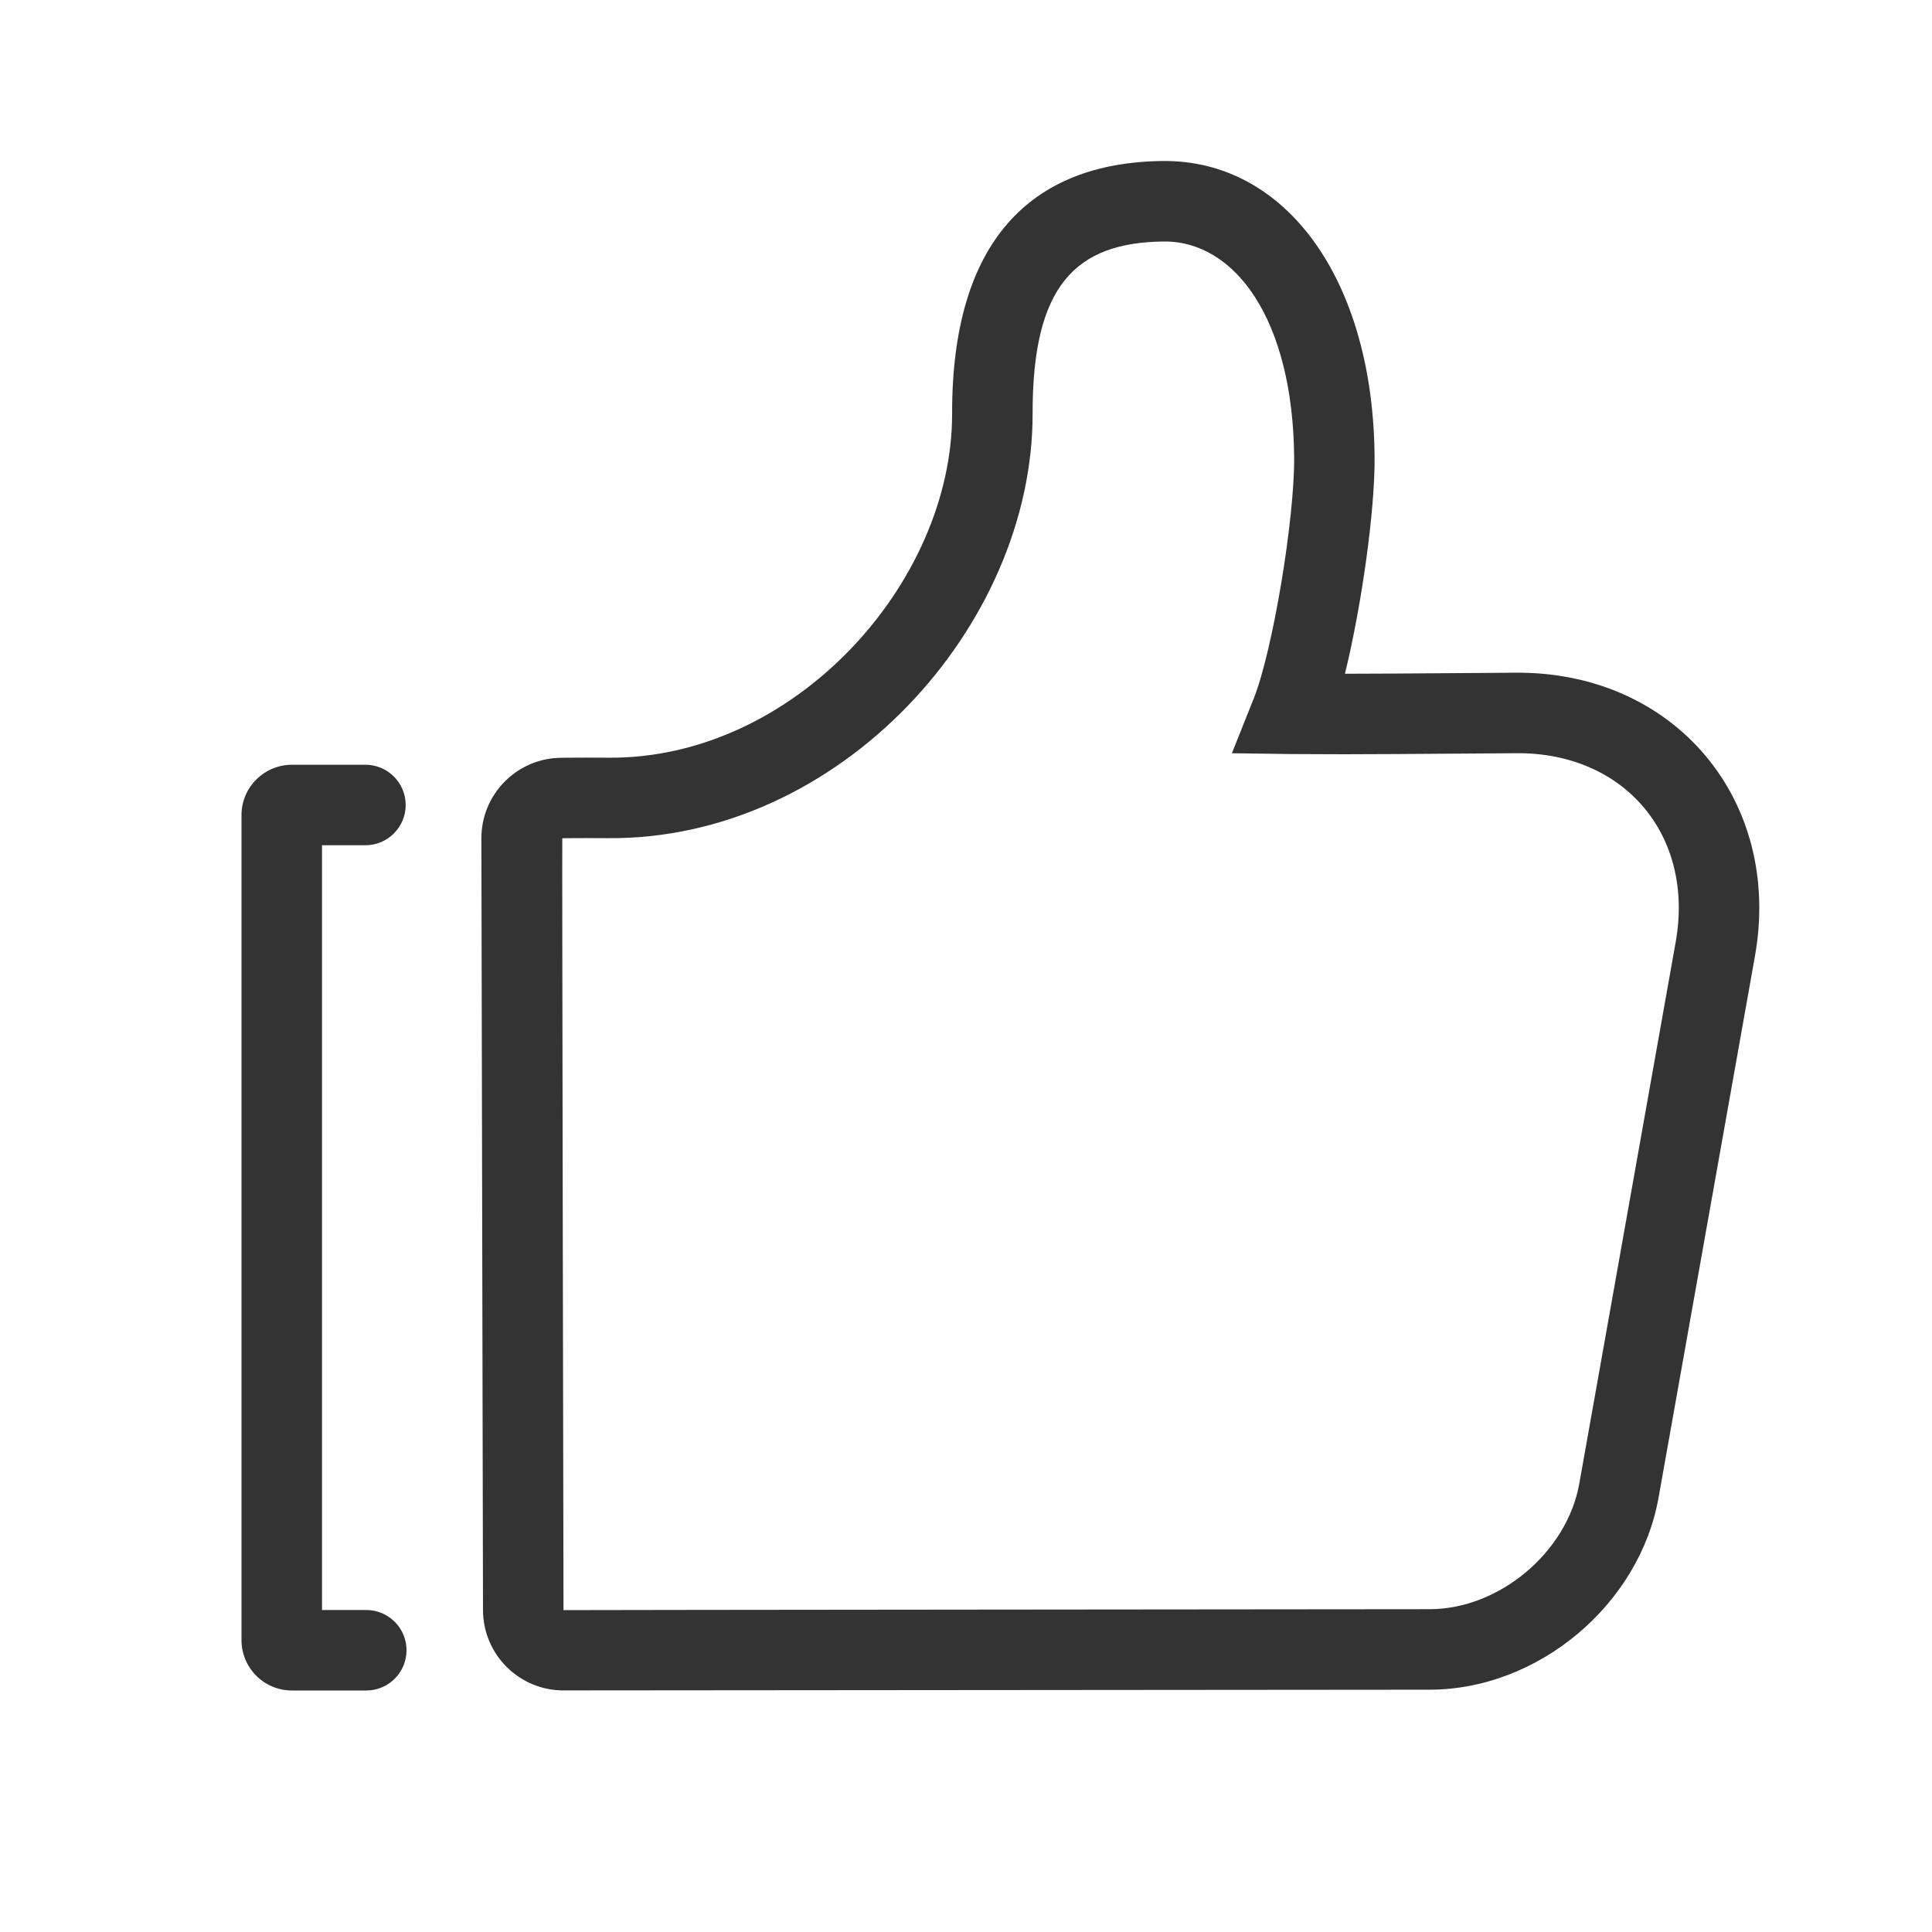
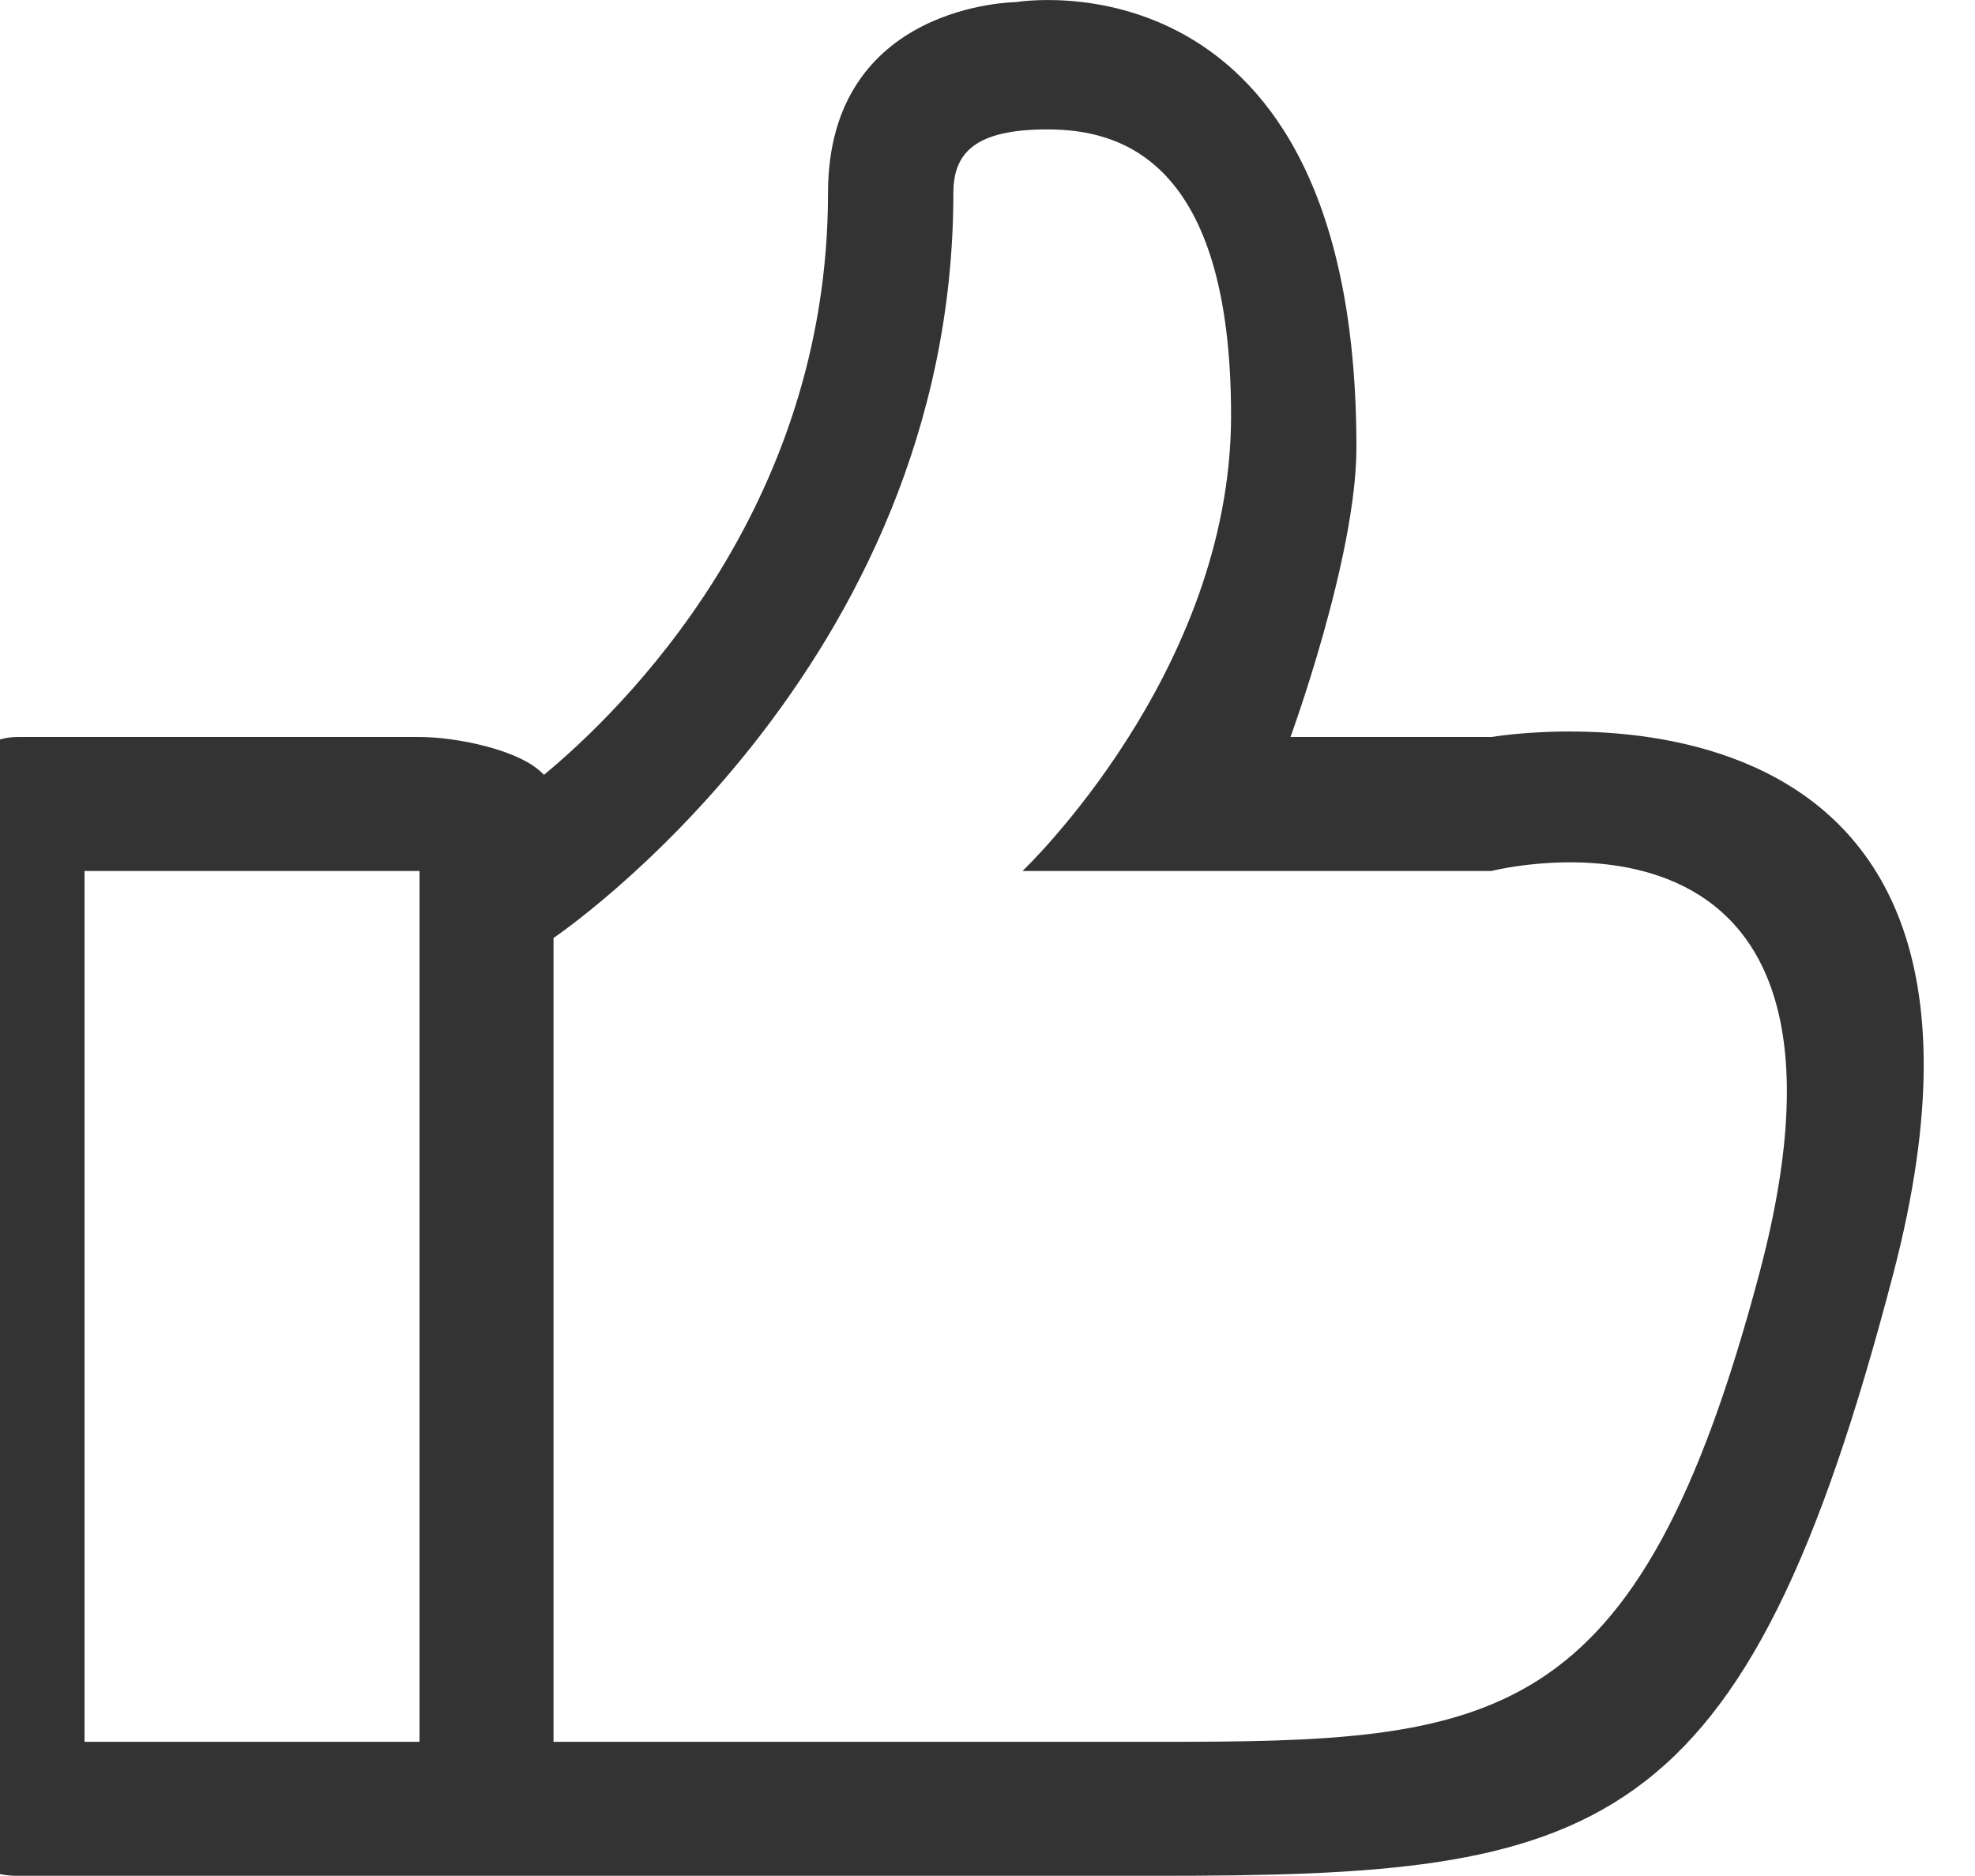
- <svg xmlns="http://www.w3.org/2000/svg" class="icon" width="200px" height="200.00px" viewBox="0 0 1024 1024" version="1.1">
-   <path fill="#333333" d="M757.76 852.907c36.907-0.021 72.832-30.208 79.296-66.56l51.093-287.04c10.069-56.469-27.093-100.523-84.373-100.096l-10.261 0.085a19972.267 19972.267 0 0 1-52.843 0.363 3552.853 3552.853 0 0 1-56.747 0l-30.997-0.427 11.499-28.8c10.24-25.643 21.76-95.744 21.504-128.021-0.619-73.045-31.36-114.859-69.291-114.411-46.613 0.555-69.461 23.467-69.333 91.136 0.213 112.661-102.144 226.112-225.131 225.109a1214.08 1214.08 0 0 0-20.629 0l-3.52 0.043c-0.192 0 0.64 409.109 0.64 409.109 0-0.085 459.093-0.491 459.093-0.491z m-17.301-495.915a15332.288 15332.288 0 0 0 52.693-0.363l10.283-0.085c84.011-0.619 141.44 67.52 126.72 150.251L879.061 793.813c-10.091 56.661-63.68 101.696-121.259 101.76l-458.923 0.384A42.667 42.667 0 0 1 256 853.547l-0.853-409.173a42.624 42.624 0 0 1 42.347-42.731l3.669-0.043c5.909-0.064 13.12-0.064 21.333 0 98.176 0.789 182.293-92.437 182.144-182.379C504.469 128.021 546.24 86.187 616.107 85.333c65.173-0.768 111.68 62.507 112.448 156.715 0.256 28.48-6.848 78.827-15.701 115.051 8.021 0 17.28-0.043 27.584-0.107zM170.667 448v405.333h23.467a21.333 21.333 0 0 1 0 42.667H154.837A26.709 26.709 0 0 1 128 869.333v-437.333c0-14.784 12.075-26.667 26.773-26.667h38.912a21.333 21.333 0 0 1 0 42.667H170.667z" />
+ <svg xmlns="http://www.w3.org/2000/svg" class="icon" viewBox="54 0 1024 1024" version="1.1" width="210.547" height="200">
+   <path d="M658.246 1024C418.608 1024 36.569 1024 36.569 1024 12.178 1024 0 1007.507 0 987.431L0 438.893C0 418.816 17.078 402.323 36.569 402.323L255.984 402.323C275.842 402.323 311.387 409.272 323.894 422.985 366.387 387.842 478.947 278.39 478.947 105.381 478.947 1.708 581.56 1.159 581.56 1.159 581.56 1.159 767.368-30.876 767.368 244.308 767.368 304.025 731.384 402.323 731.384 402.323L841.092 402.323C841.092 402.323 1150.797 348.713 1060.507 694.877 978.994 1007.471 899.31 1024 658.246 1024L658.246 1024ZM73.138 475.462 73.138 950.862 219.415 950.862 255.984 950.862 255.984 475.462 255.984 475.462 73.138 475.462ZM841.092 475.462 585.107 475.462C585.107 475.462 698.947 367.509 698.947 226.937 698.947 86.365 637.694 70.641 598.675 70.641 559.655 70.641 547.368 83.111 547.368 105.381 547.368 365.315 329.123 512.031 329.123 512.031L329.123 950.862C329.123 950.862 473.827 950.862 658.246 950.862 842.664 950.862 920.776 945.705 987.369 694.877 1060.58 419.218 841.092 475.462 841.092 475.462L841.092 475.462Z" fill="#333333" />
</svg>
